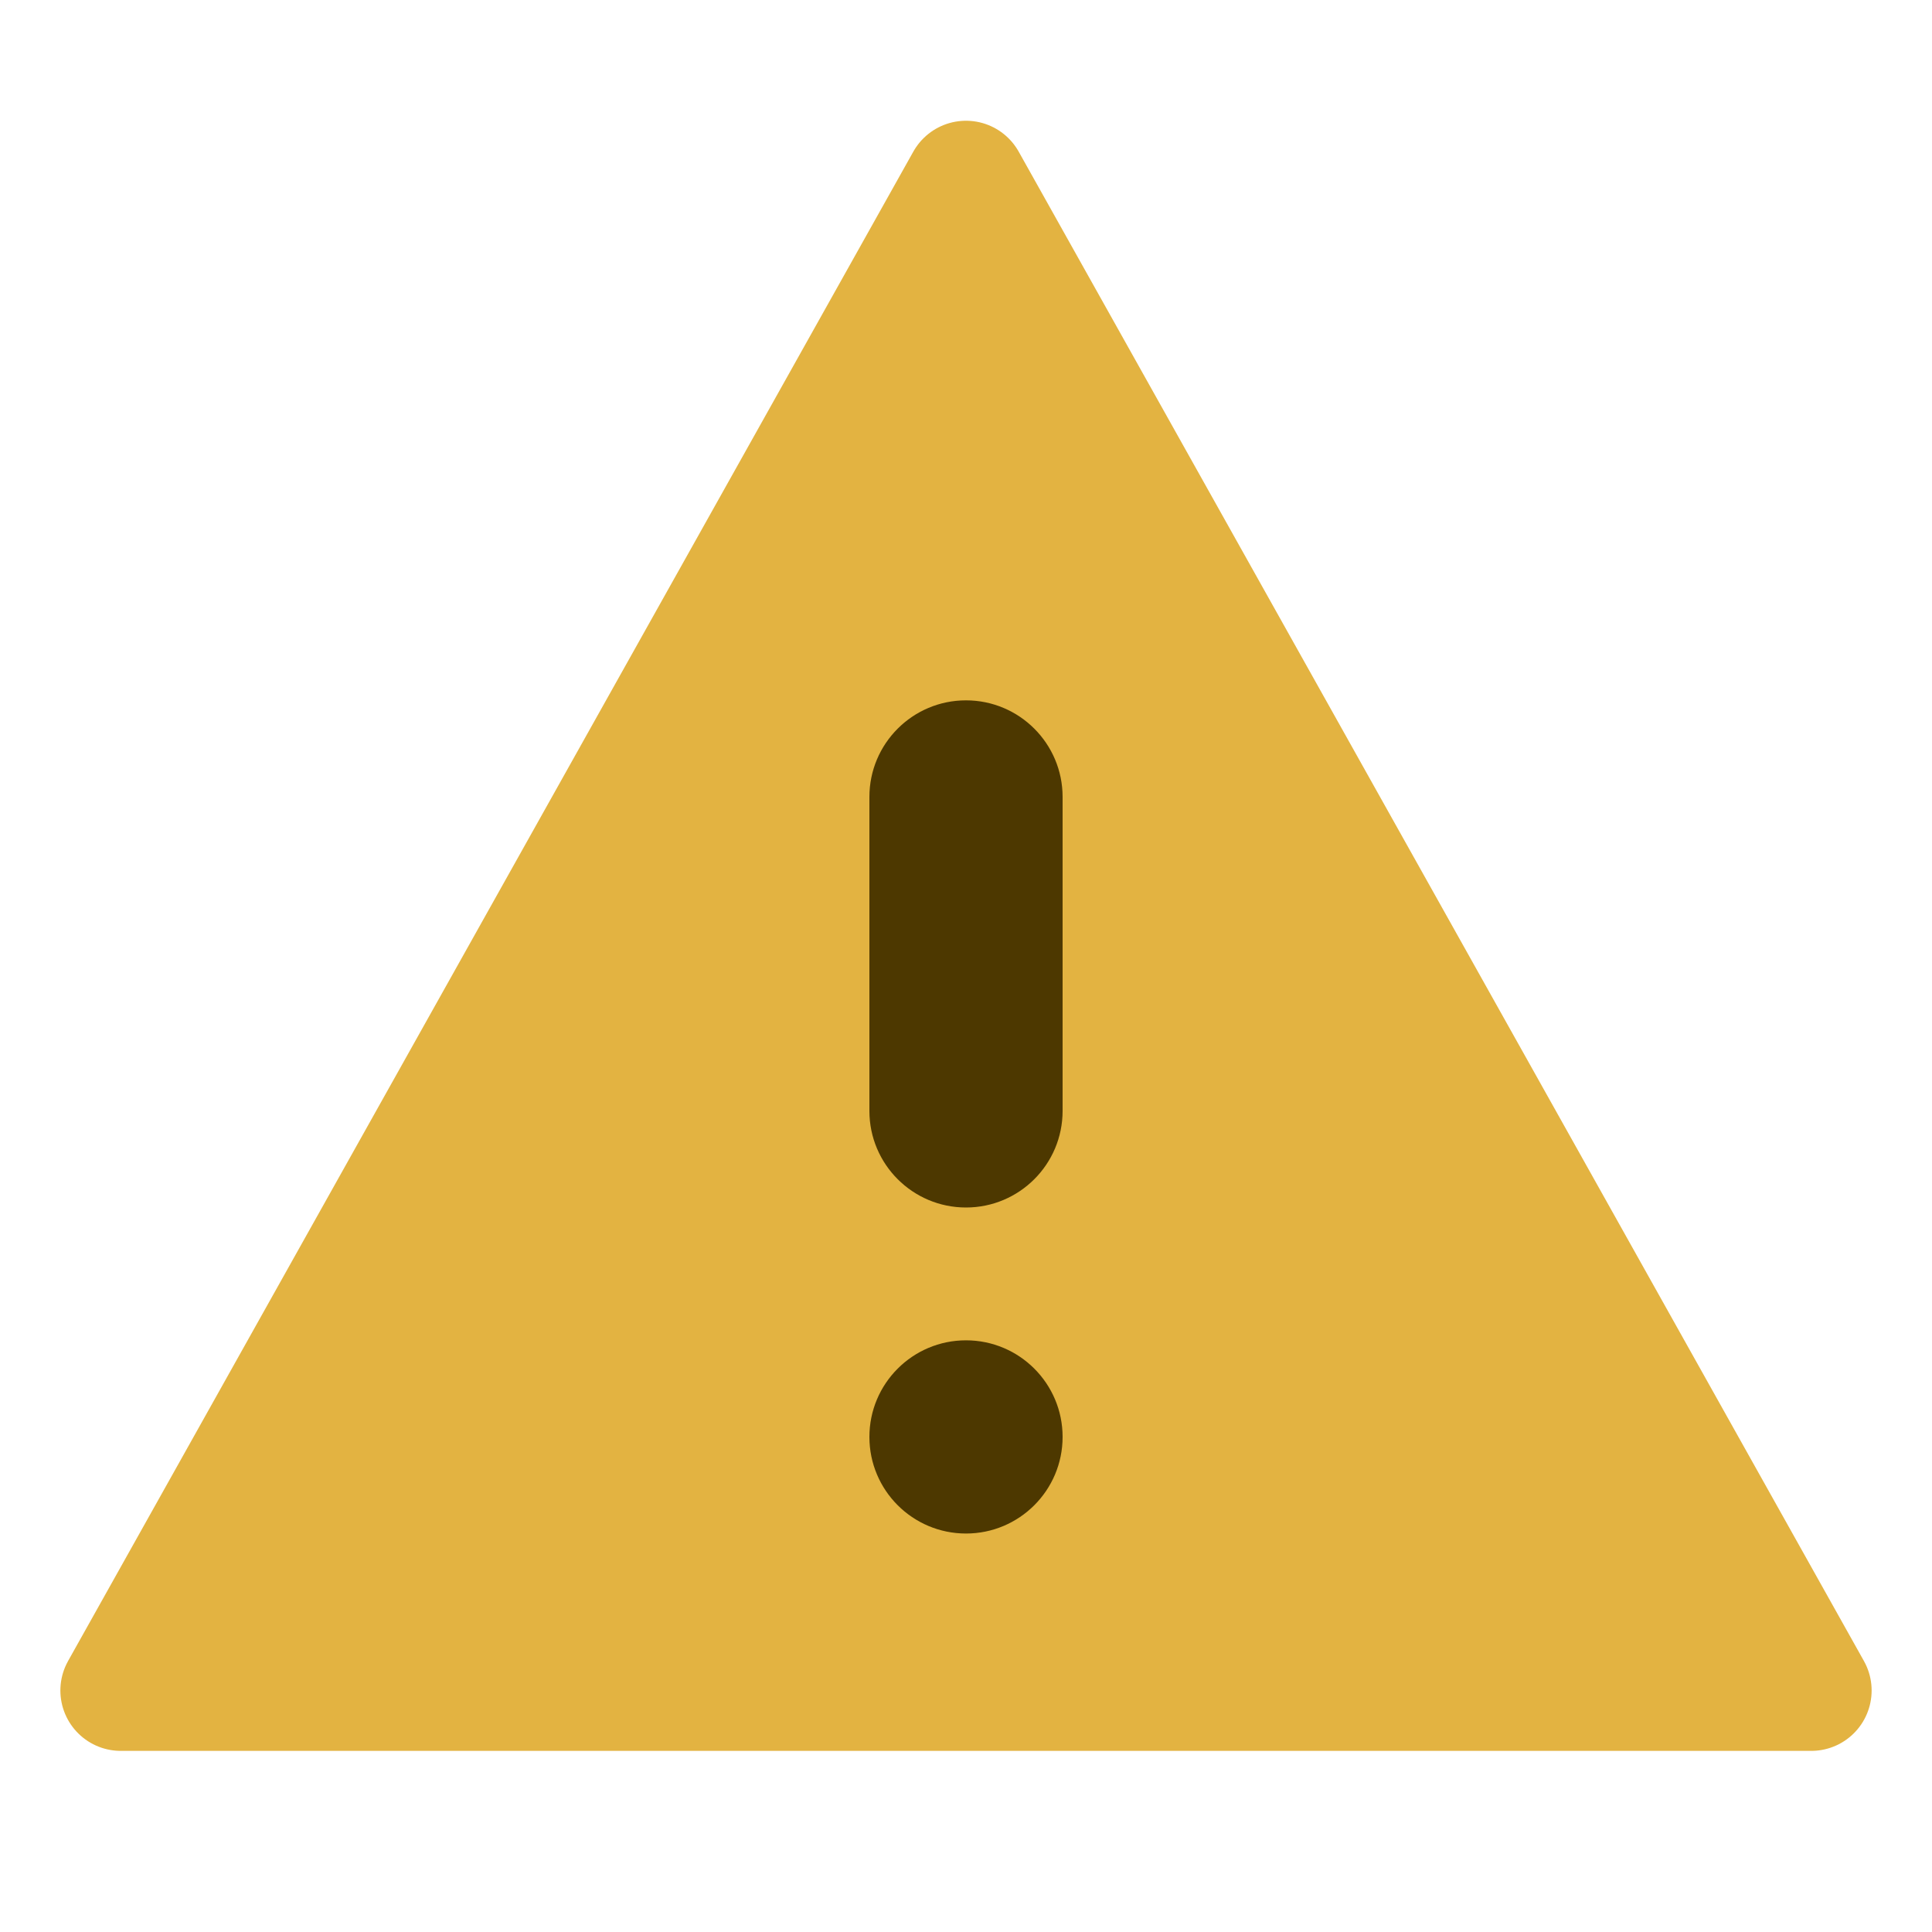
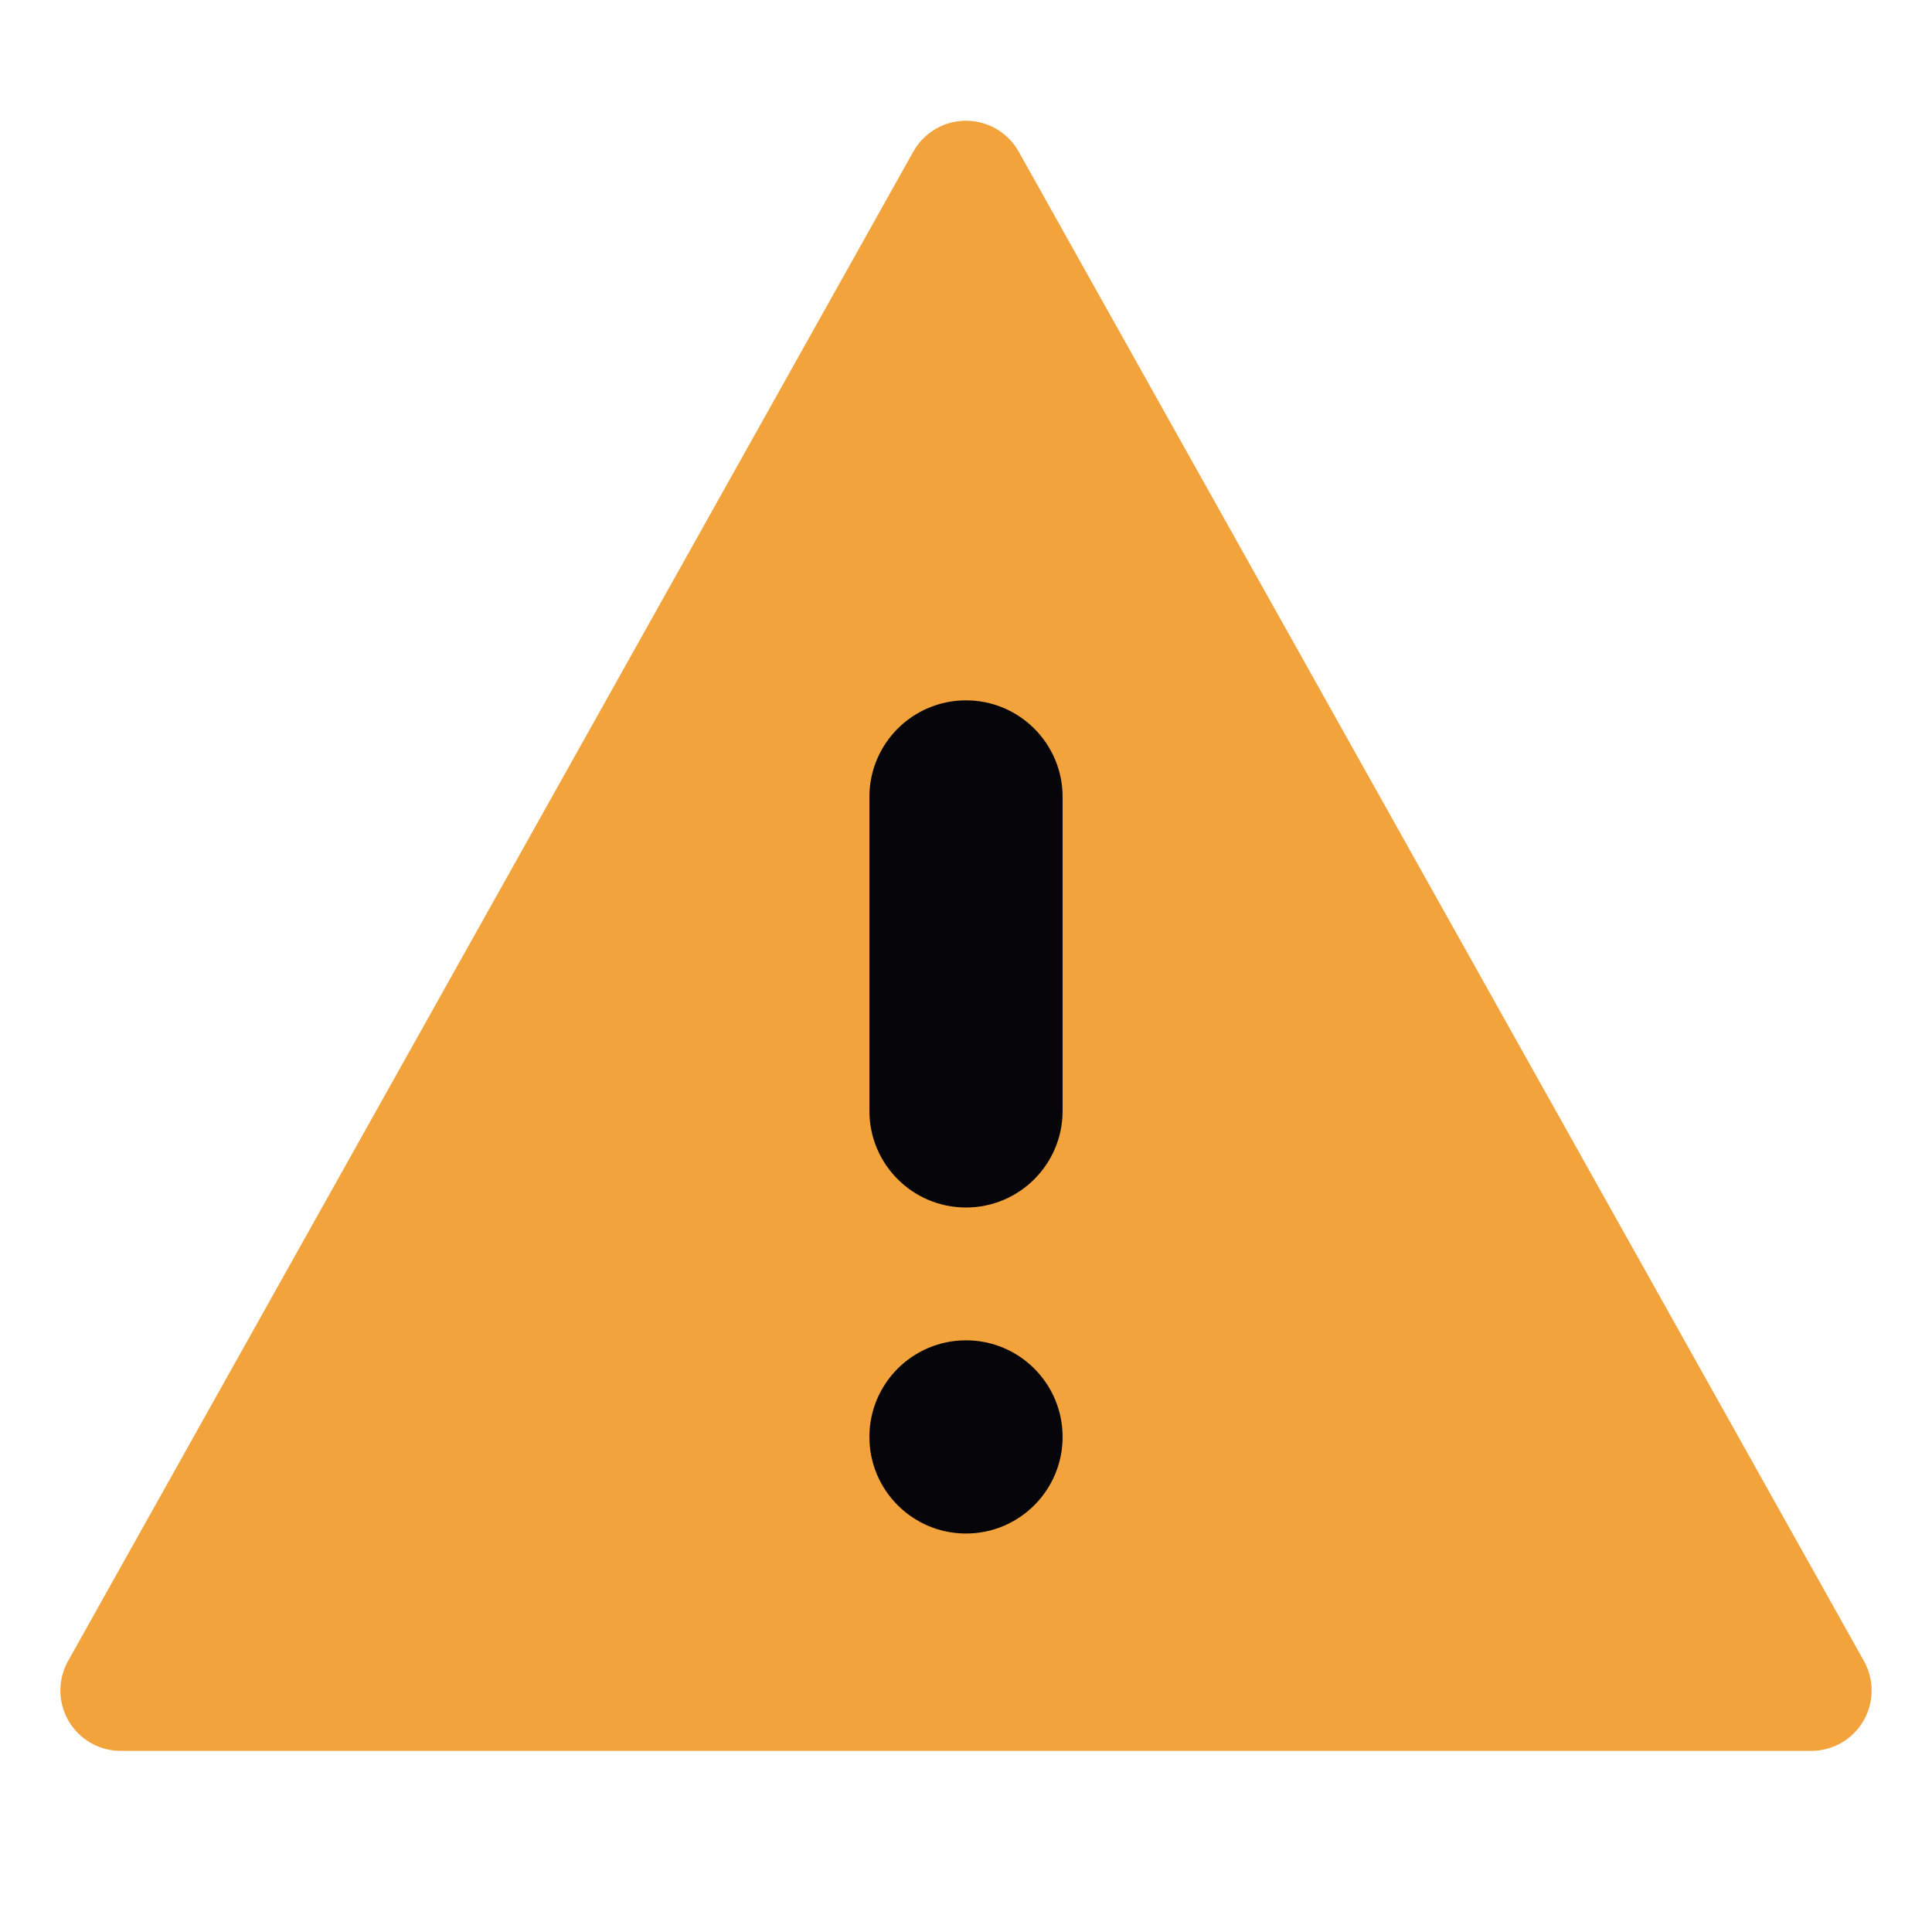
<svg viewBox="0 0 16 16">
-   <path d="M8 1.5 15 14H1z" fill="#E3B341" stroke="#E3B341" stroke-width="1" stroke-linejoin="round" />
-   <rect x="7.2" y="5.8" width="1.6" height="4.2" rx="0.8" fill="#4D3800" />
-   <rect x="7.2" y="11.1" width="1.6" height="1.6" rx="0.8" fill="#4D3800" />
+   <path d="M8 1.5 15 14H1z" fill="#f2a33c" stroke="#f2a33c" stroke-width="1" stroke-linejoin="round" />
+   <rect x="7.2" y="5.8" width="1.6" height="4.2" rx="0.8" fill="#05050a" />
+   <rect x="7.2" y="11.1" width="1.6" height="1.6" rx="0.8" fill="#05050a" />
</svg>
